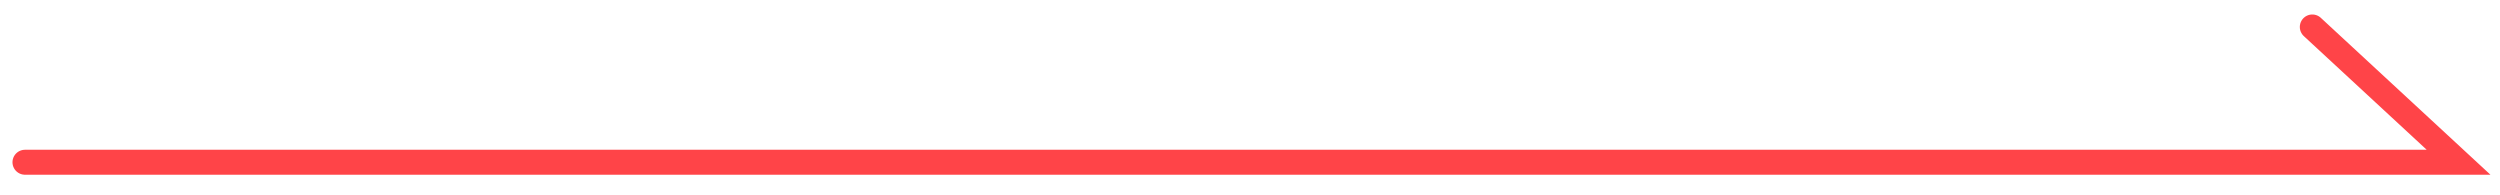
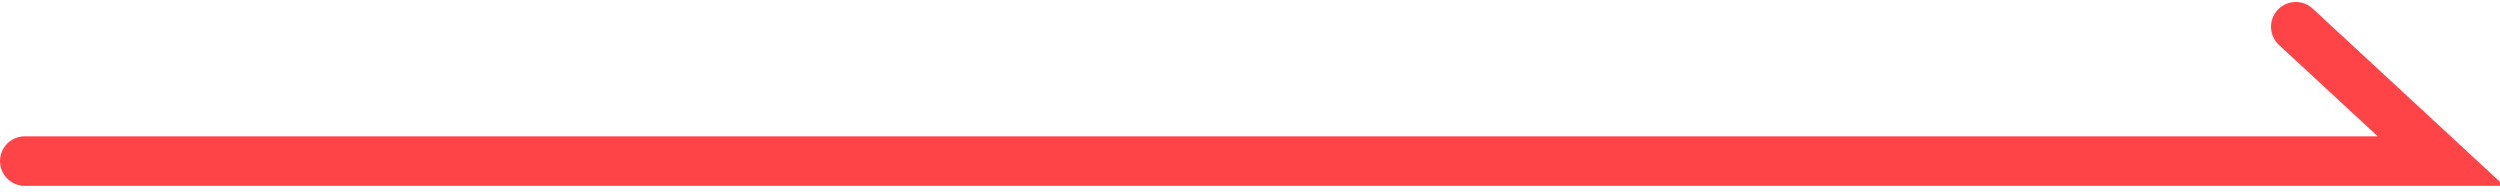
- <svg xmlns="http://www.w3.org/2000/svg" version="1.1" id="_圖層_1" x="0px" y="0px" viewBox="0 0 500.8 39" style="enable-background:new 0 0 500.8 39;" xml:space="preserve">
+ <svg xmlns="http://www.w3.org/2000/svg" version="1.1" id="_圖層_1" x="0px" y="0px" viewBox="0 0 504.4 39" style="enable-background:new 0 0 504.4 39;" xml:space="preserve">
  <style type="text/css">
- 	.st0{fill:none;stroke:#FF4448;stroke-width:5;stroke-linecap:round;stroke-miterlimit:10;}
+ 	.st0{fill:none;stroke:#FF4448;stroke-width:10;stroke-linecap:round;stroke-miterlimit:10;}
</style>
  <polyline class="st0" points="5,32.5 492.5,32.5 463.2,5.4 " />
</svg>
